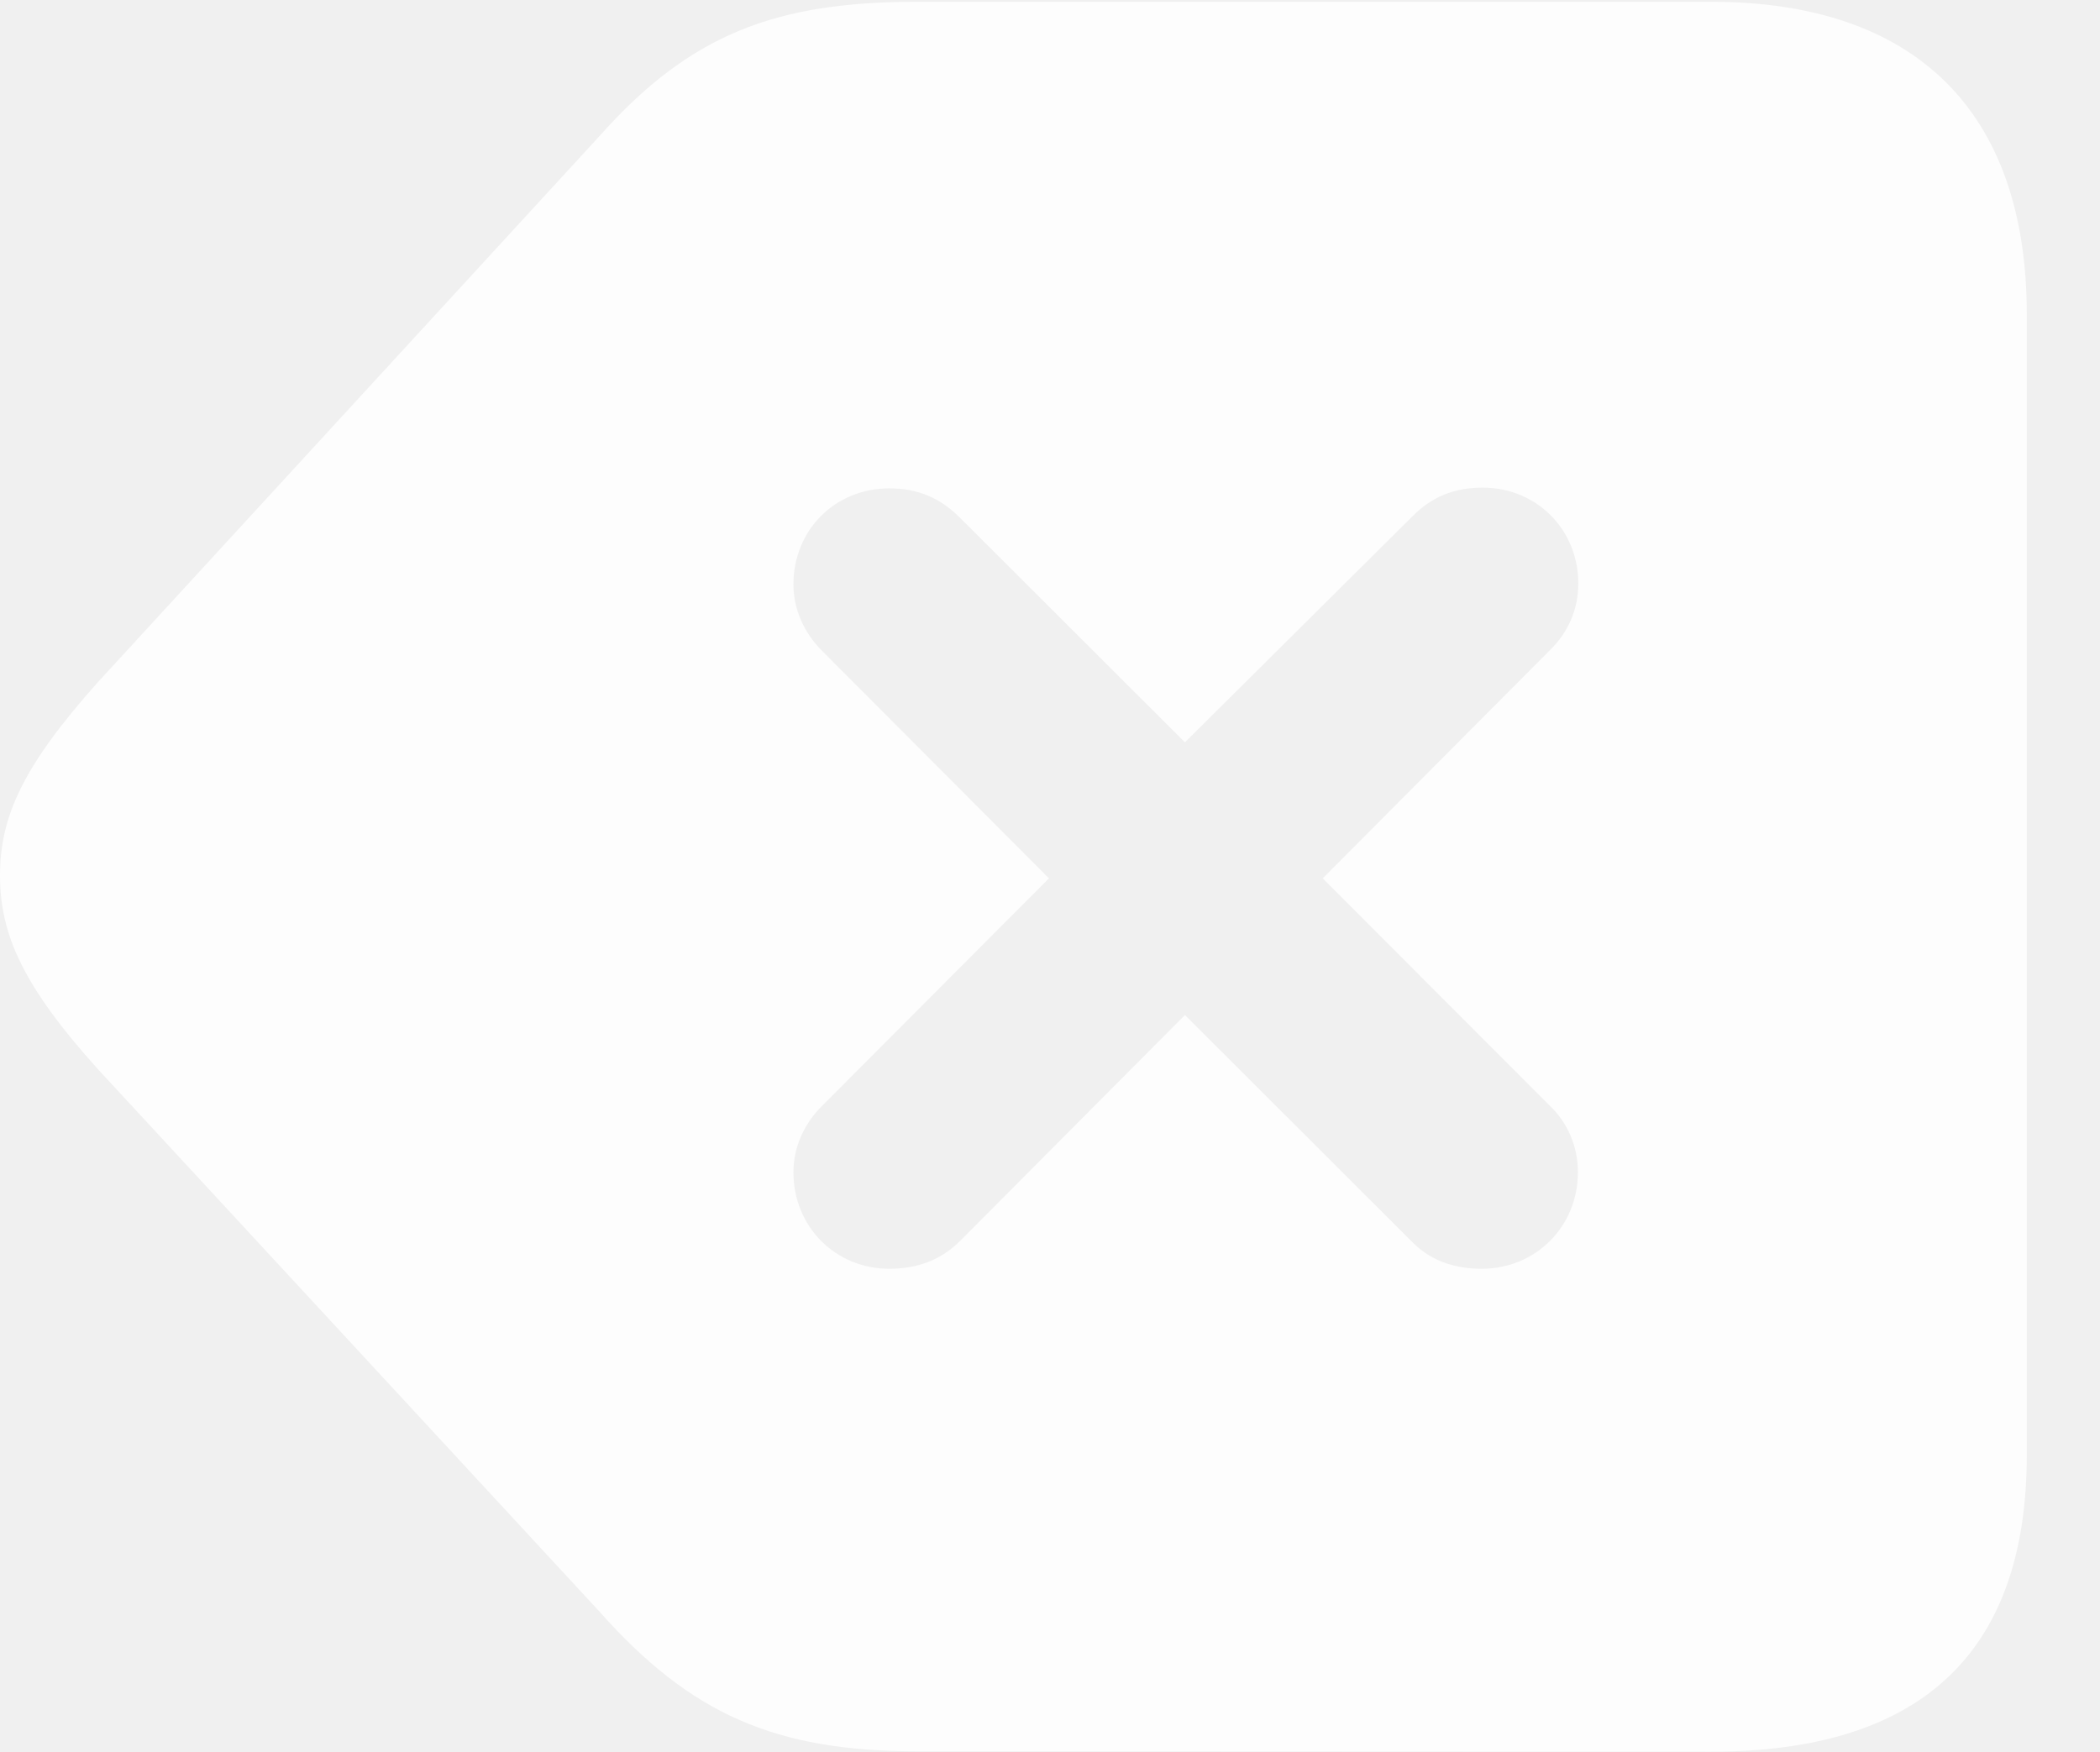
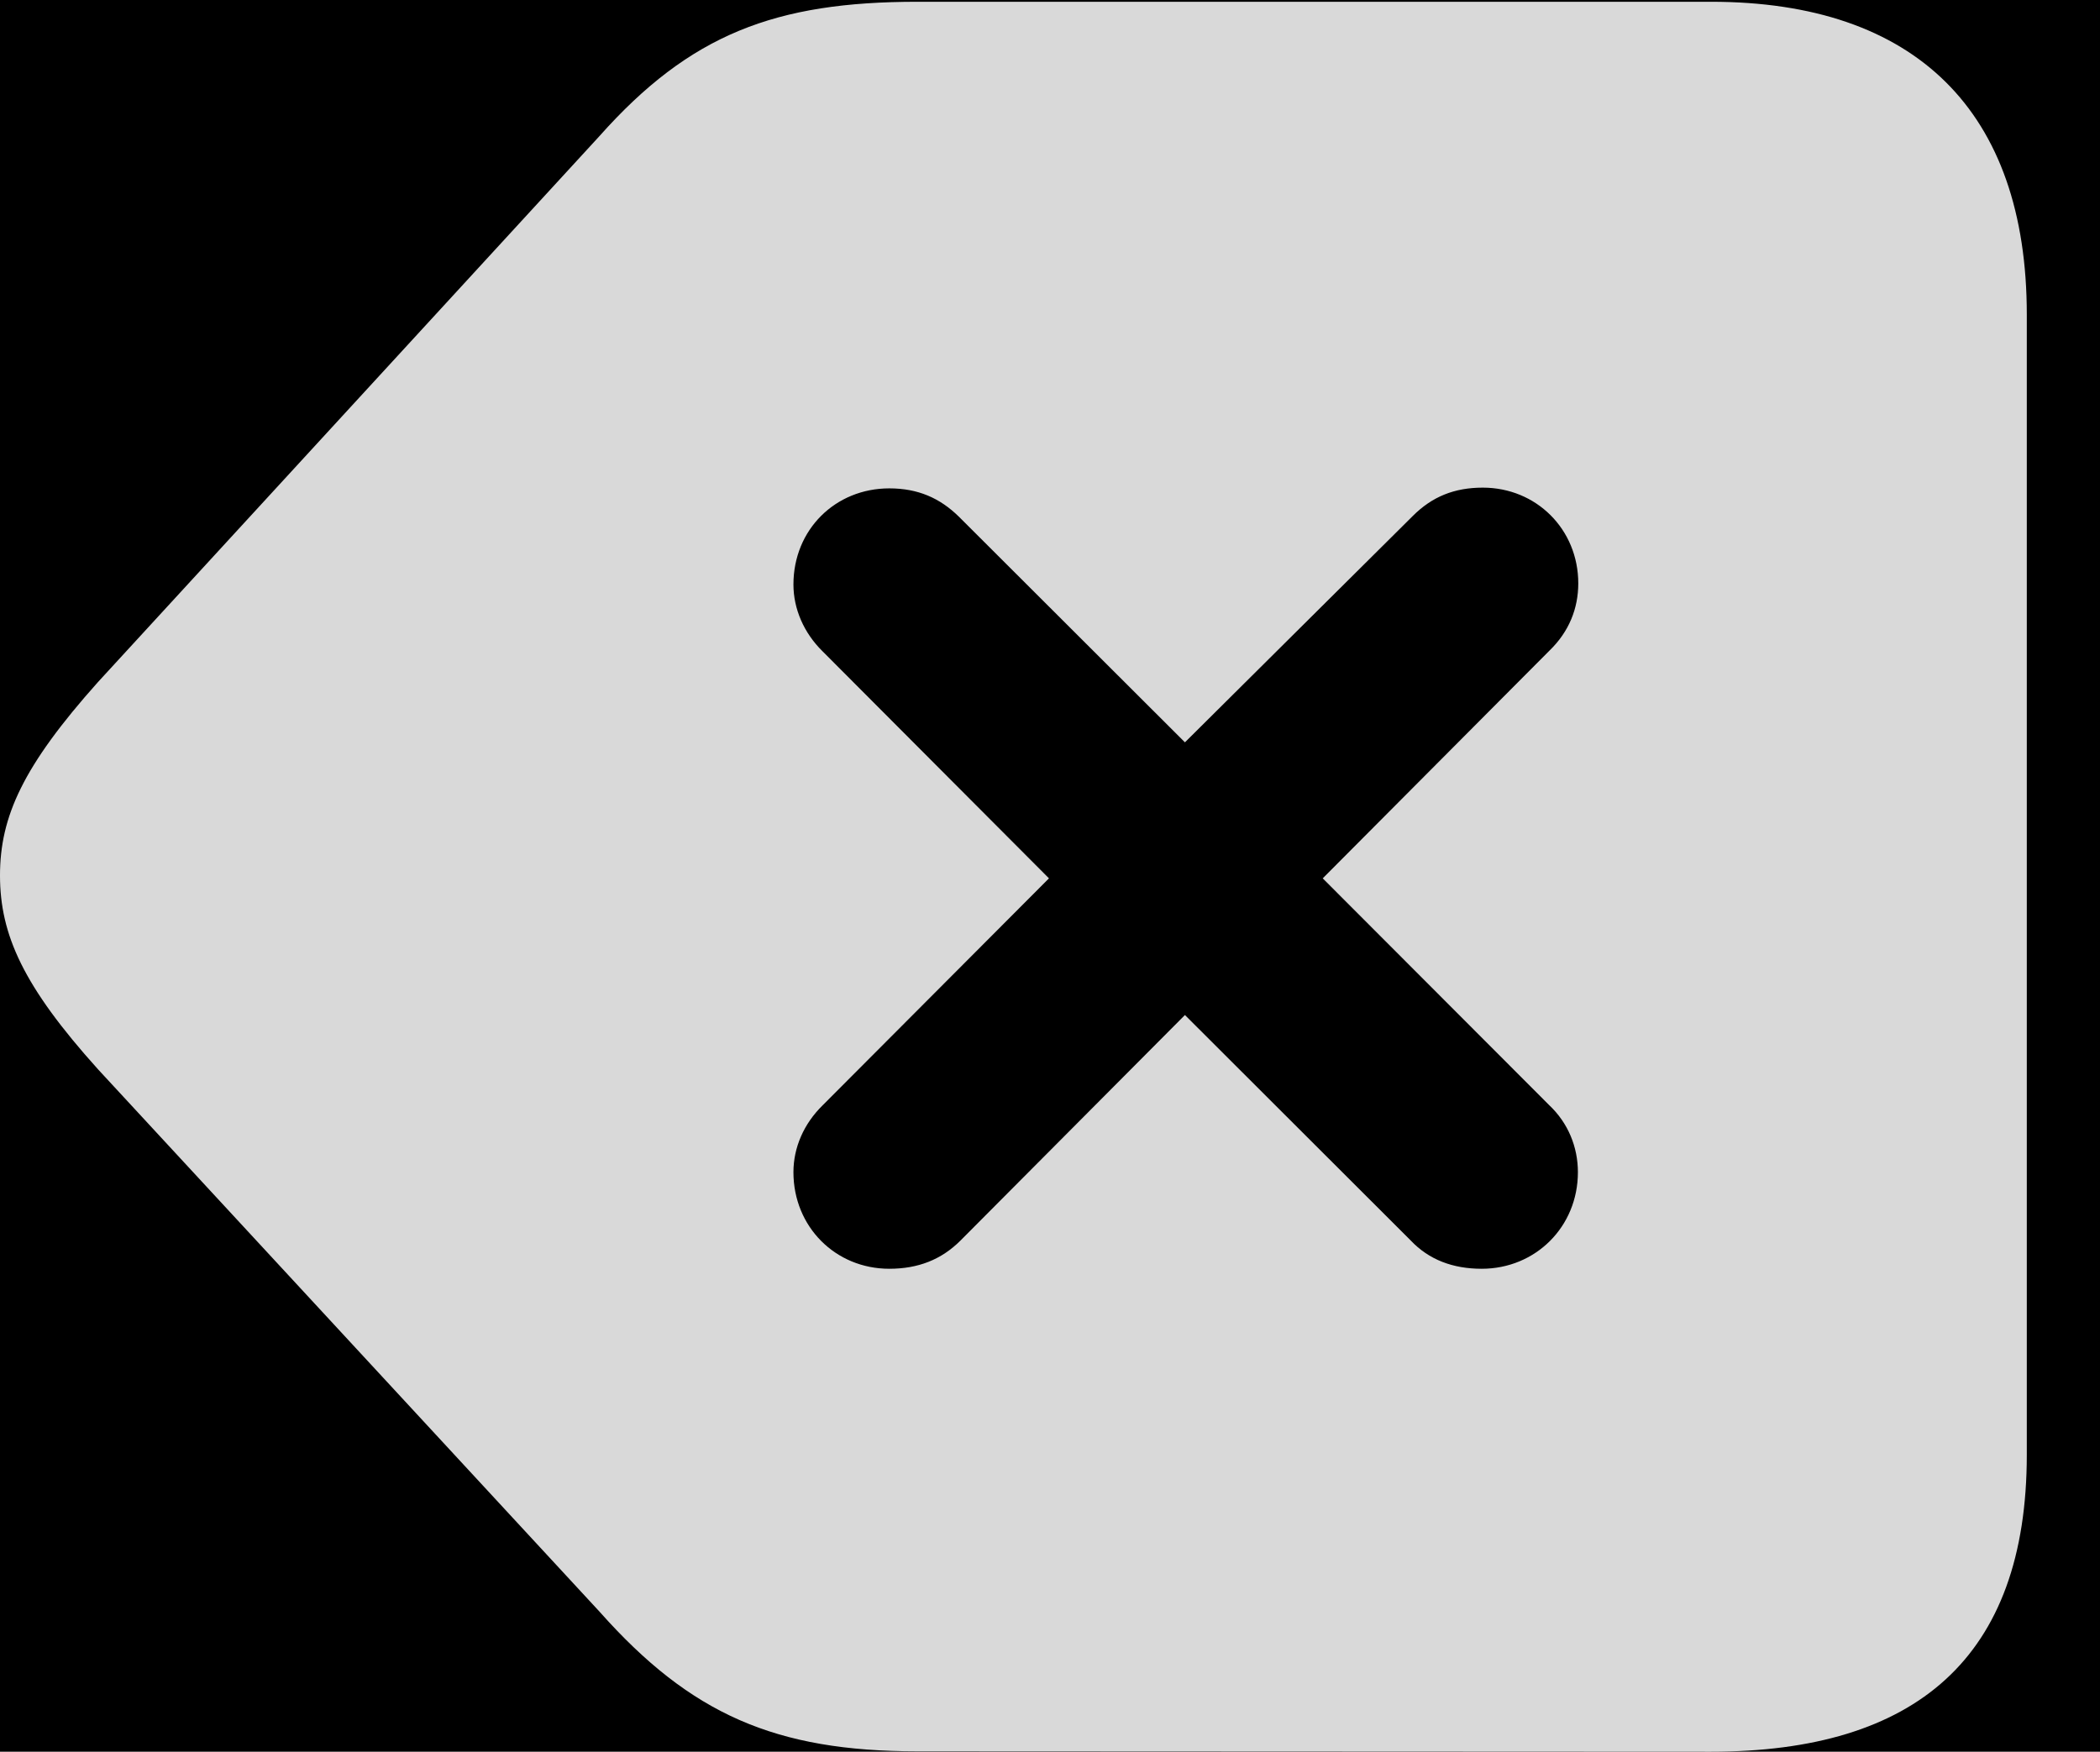
<svg xmlns="http://www.w3.org/2000/svg" version="1.1" viewBox="0 0 28.574 23.838">
  <g>
-     <rect height="23.838" opacity="0" width="28.574" x="0" y="0" />
+     <rect height="23.838" width="28.574" x="0" y="0" />
    <path d="M27.578 4.282L27.578 19.795C27.578 22.564 26.064 23.838 23.281 23.838L12.485 23.833C10.552 23.833 9.399 23.33 8.159 21.934L1.333 14.551C0.317 13.423 0 12.72 0 11.914C0 11.113 0.312 10.425 1.333 9.282L8.154 1.855C9.39 0.464 10.552 0.024 12.485 0.024L23.281 0.024C26.064 0.024 27.578 1.514 27.578 4.282ZM19.224 7.021L16.123 10.102L13.047 7.031C12.788 6.777 12.49 6.646 12.1 6.646C11.367 6.646 10.796 7.207 10.796 7.954C10.796 8.286 10.938 8.613 11.191 8.862L14.273 11.953L11.191 15.044C10.938 15.293 10.796 15.615 10.796 15.952C10.796 16.694 11.367 17.266 12.1 17.266C12.49 17.266 12.808 17.144 13.071 16.88L16.123 13.813L19.194 16.88C19.443 17.144 19.77 17.266 20.161 17.266C20.894 17.266 21.47 16.694 21.47 15.952C21.47 15.61 21.338 15.283 21.079 15.039L17.998 11.953L21.084 8.853C21.352 8.594 21.475 8.276 21.475 7.939C21.475 7.202 20.903 6.636 20.176 6.636C19.79 6.636 19.487 6.758 19.224 7.021Z" fill="white" fill-opacity="0.85" />
  </g>
</svg>
